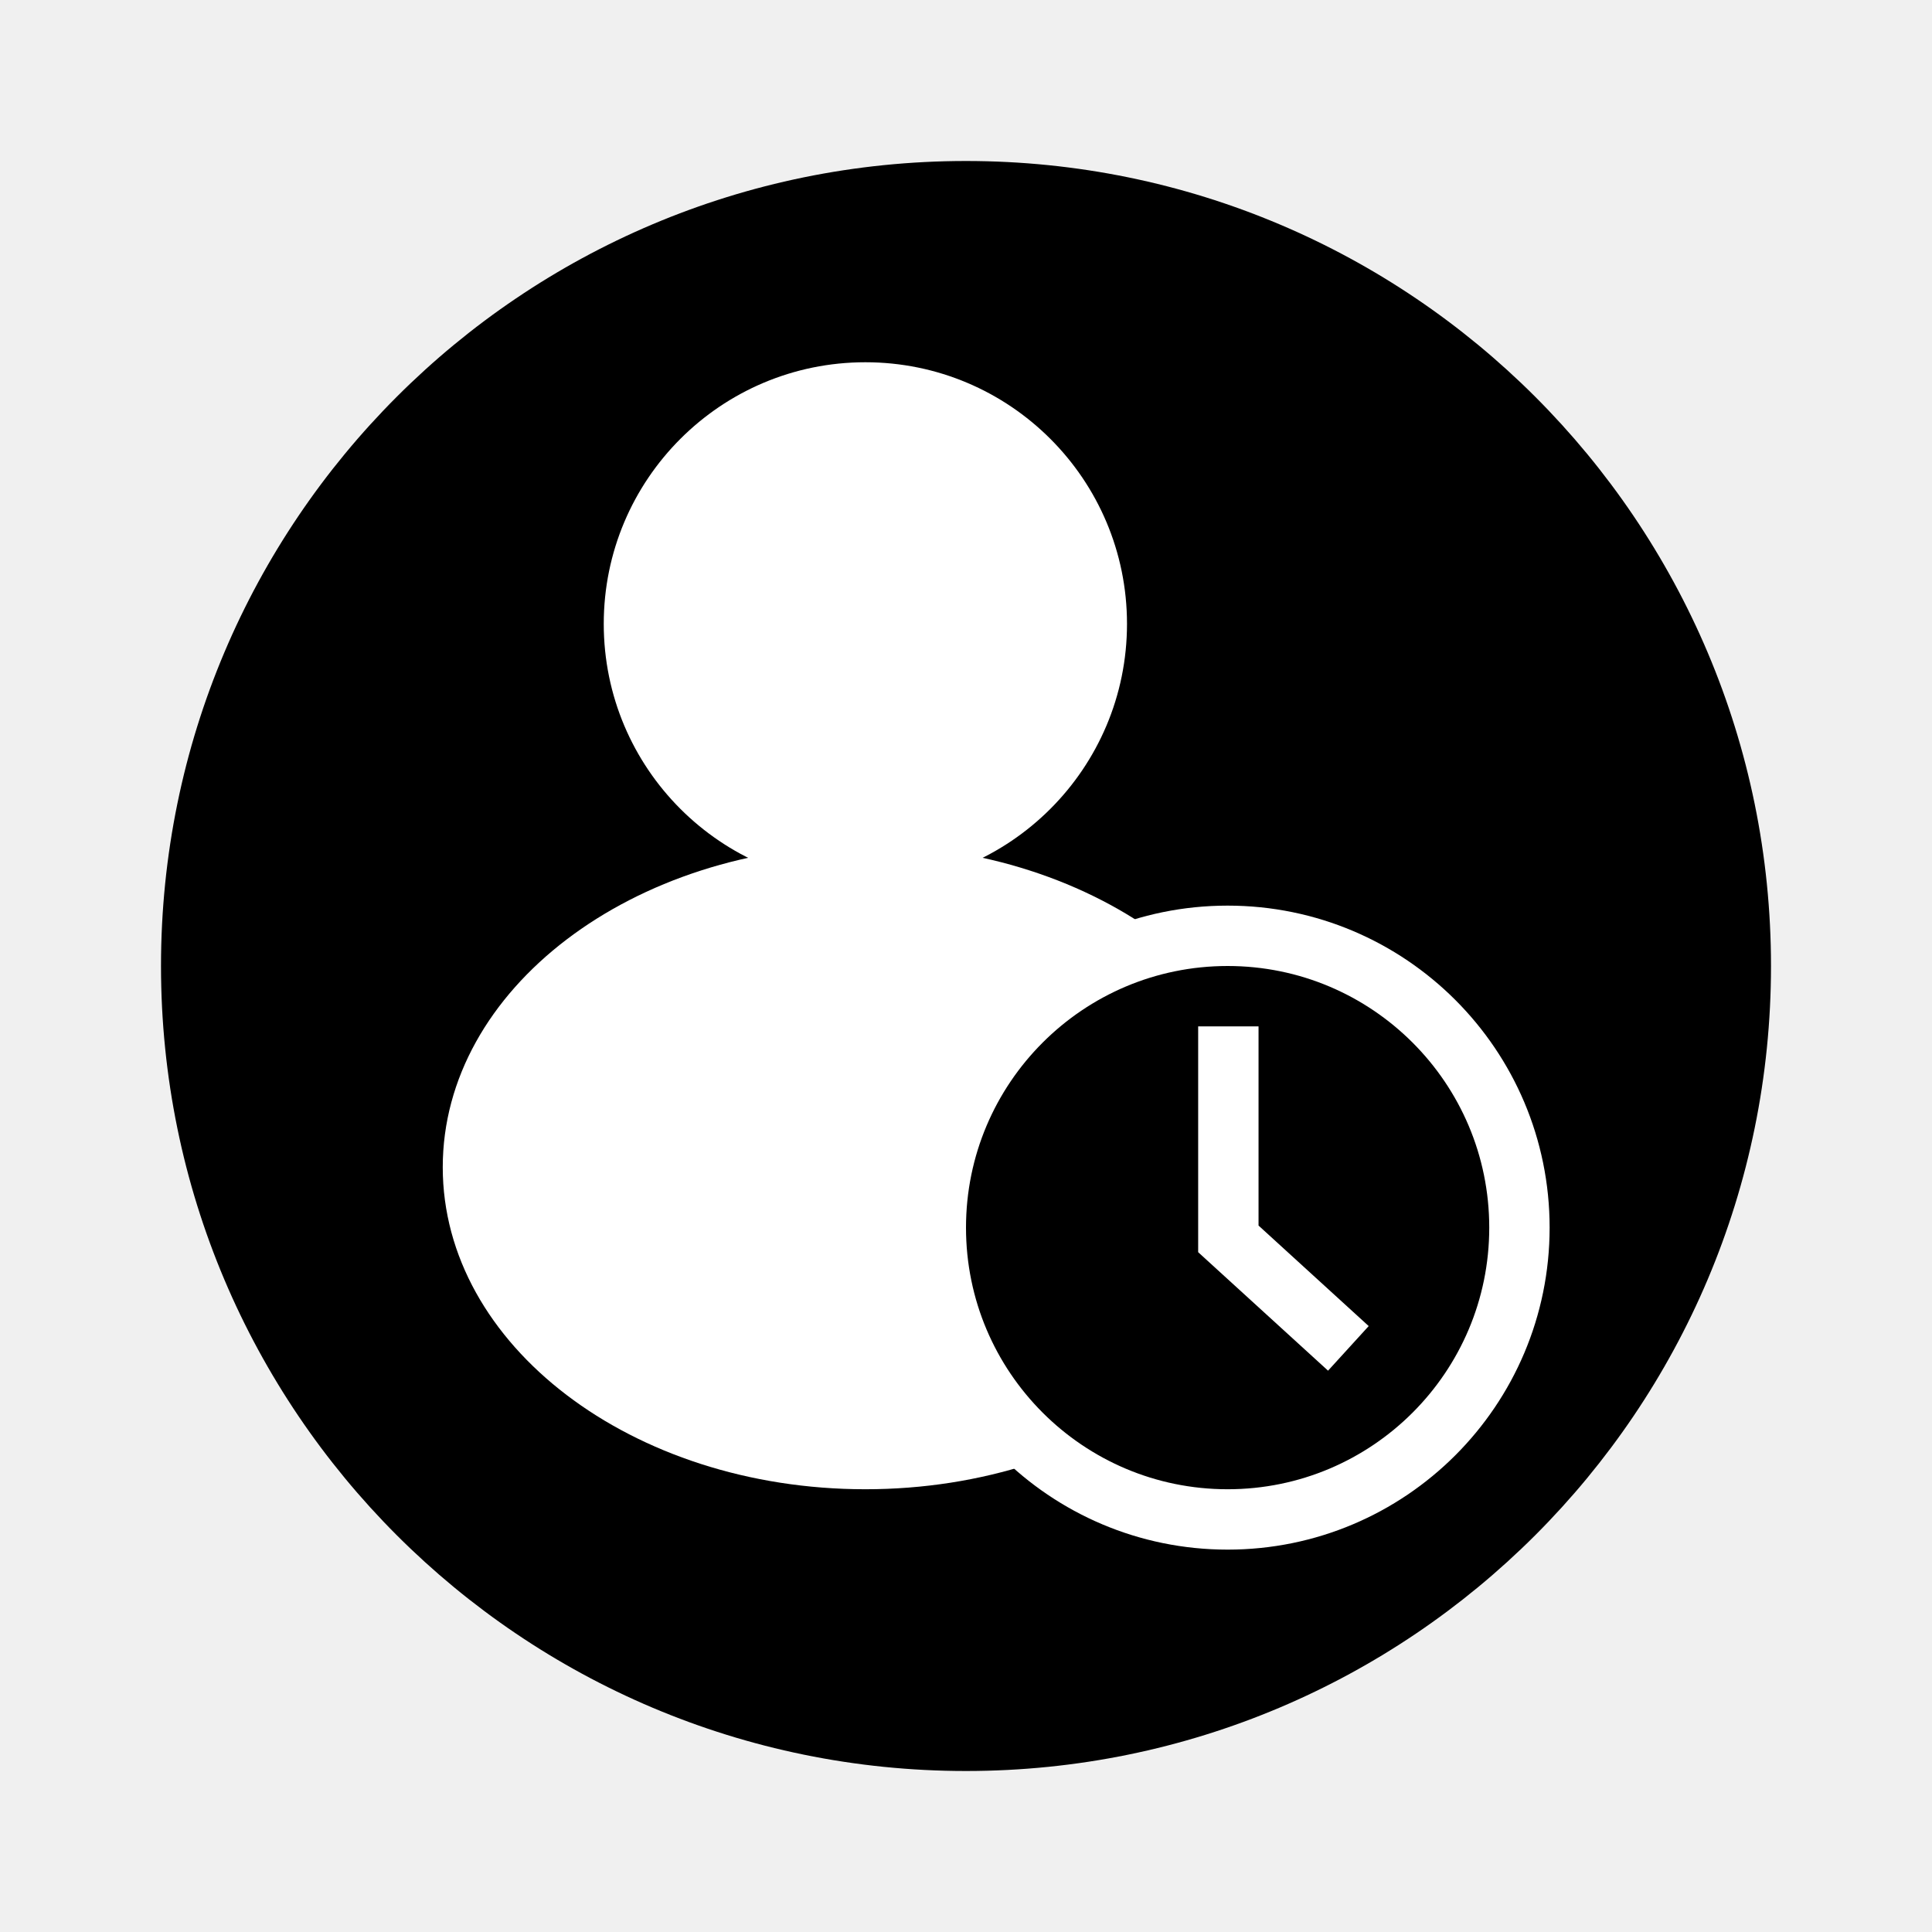
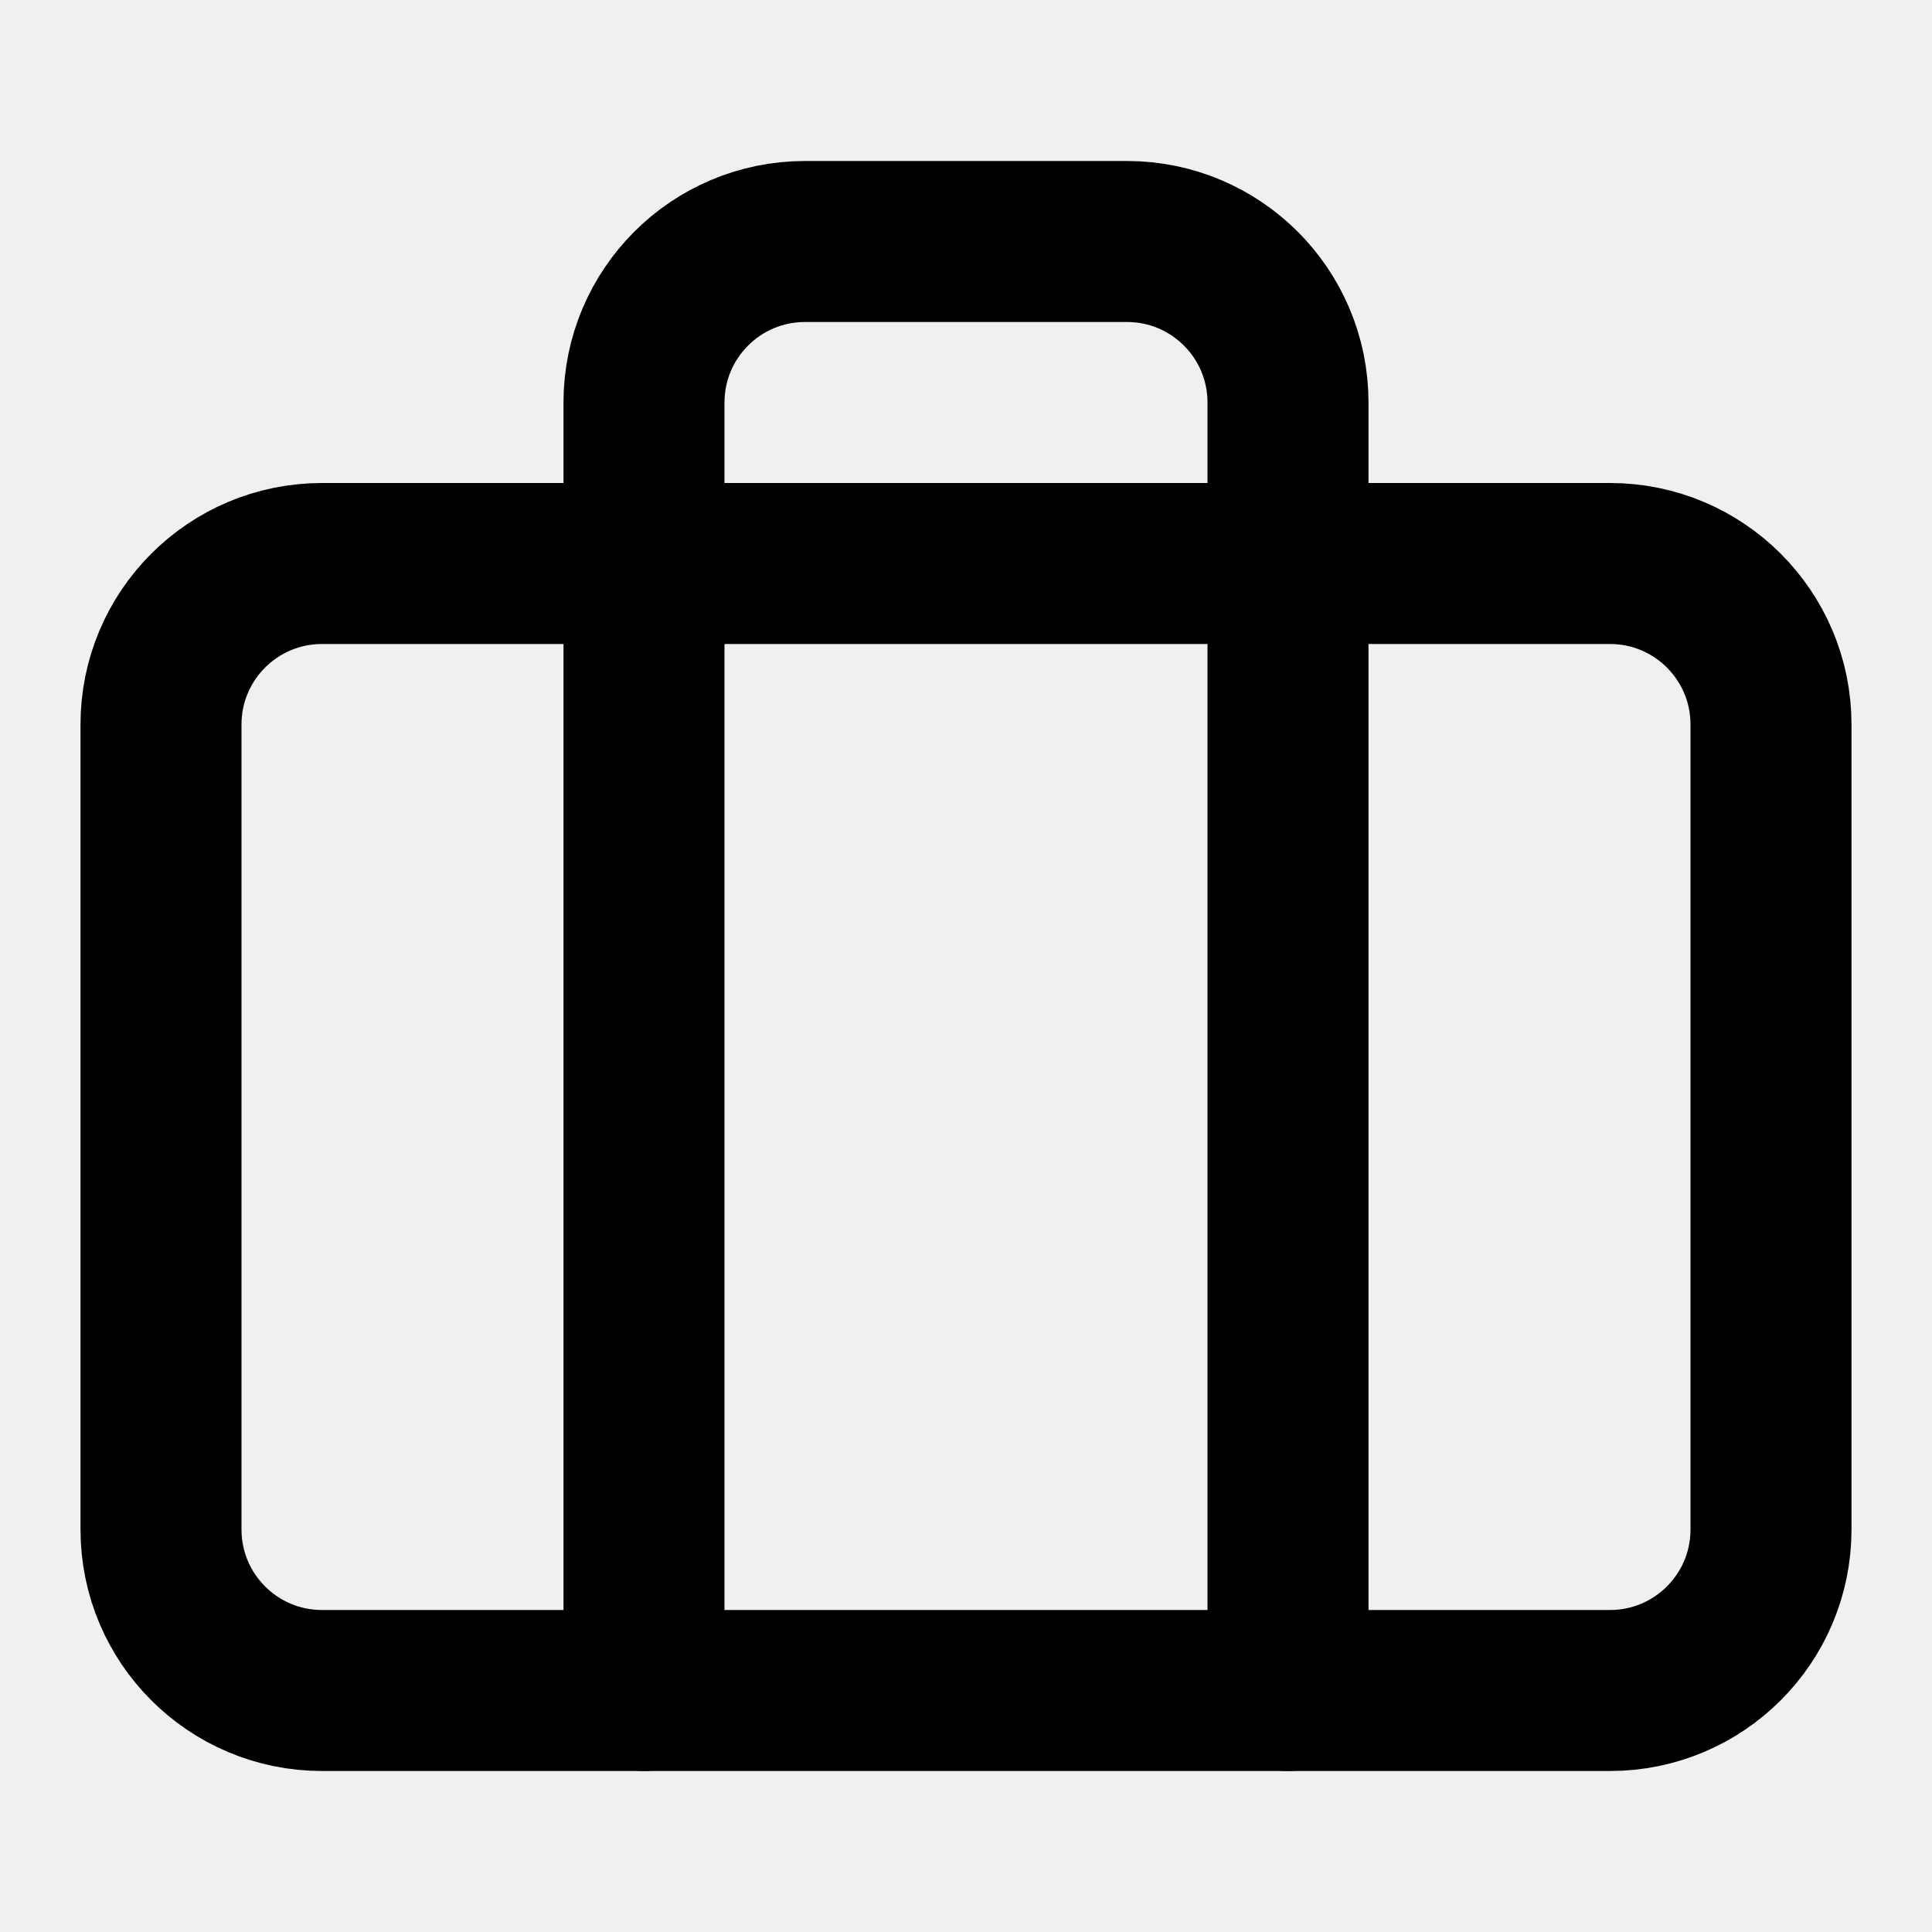
- <svg xmlns="http://www.w3.org/2000/svg" viewBox="0 0 48 48" fill="none">
-   <path d="M24 48C37.255 48 48 37.255 48 24C48 10.745 37.255 0 24 0C10.745 0 0 10.745 0 24C0 37.255 10.745 48 24 48Z" />
-   <path d="M24 44C35.046 44 44 35.046 44 24C44 12.954 35.046 4 24 4C12.954 4 4 12.954 4 24C4 35.046 12.954 44 24 44Z" fill="currentColor" />
-   <ellipse cx="21.5" cy="29" rx="10.5" ry="8" fill="#fff" />
-   <circle cx="21.5" cy="15.5" r="6.5" fill="#fff" />
-   <path d="M30.5 37.75C34.504 37.75 37.75 34.504 37.75 30.5C37.75 26.496 34.504 23.25 30.5 23.25C26.496 23.25 23.25 26.496 23.25 30.5C23.25 34.504 26.496 37.75 30.5 37.75Z" fill="currentColor" stroke="#fff" stroke-width="1.5" />
-   <path d="M30.518 30.779H29.768V31.11L30.012 31.333L30.518 30.779ZM30.012 31.333L32.995 34.054L34.005 32.946L31.023 30.225L30.012 31.333ZM31.268 30.779V25.5H29.768V30.779H31.268Z" fill="#fff" />
+ <svg xmlns="http://www.w3.org/2000/svg" width="24" height="24" viewBox="0 0 24 24" fill="none" stroke="currentColor" stroke-width="2" stroke-linecap="round" stroke-linejoin="round" class="feather feather-briefcase">
+   <rect x="2" y="7" width="20" height="14" rx="2" ry="2" />
+   <path d="M16 21V5a2 2 0 0 0-2-2h-4a2 2 0 0 0-2 2v16" />
</svg>
